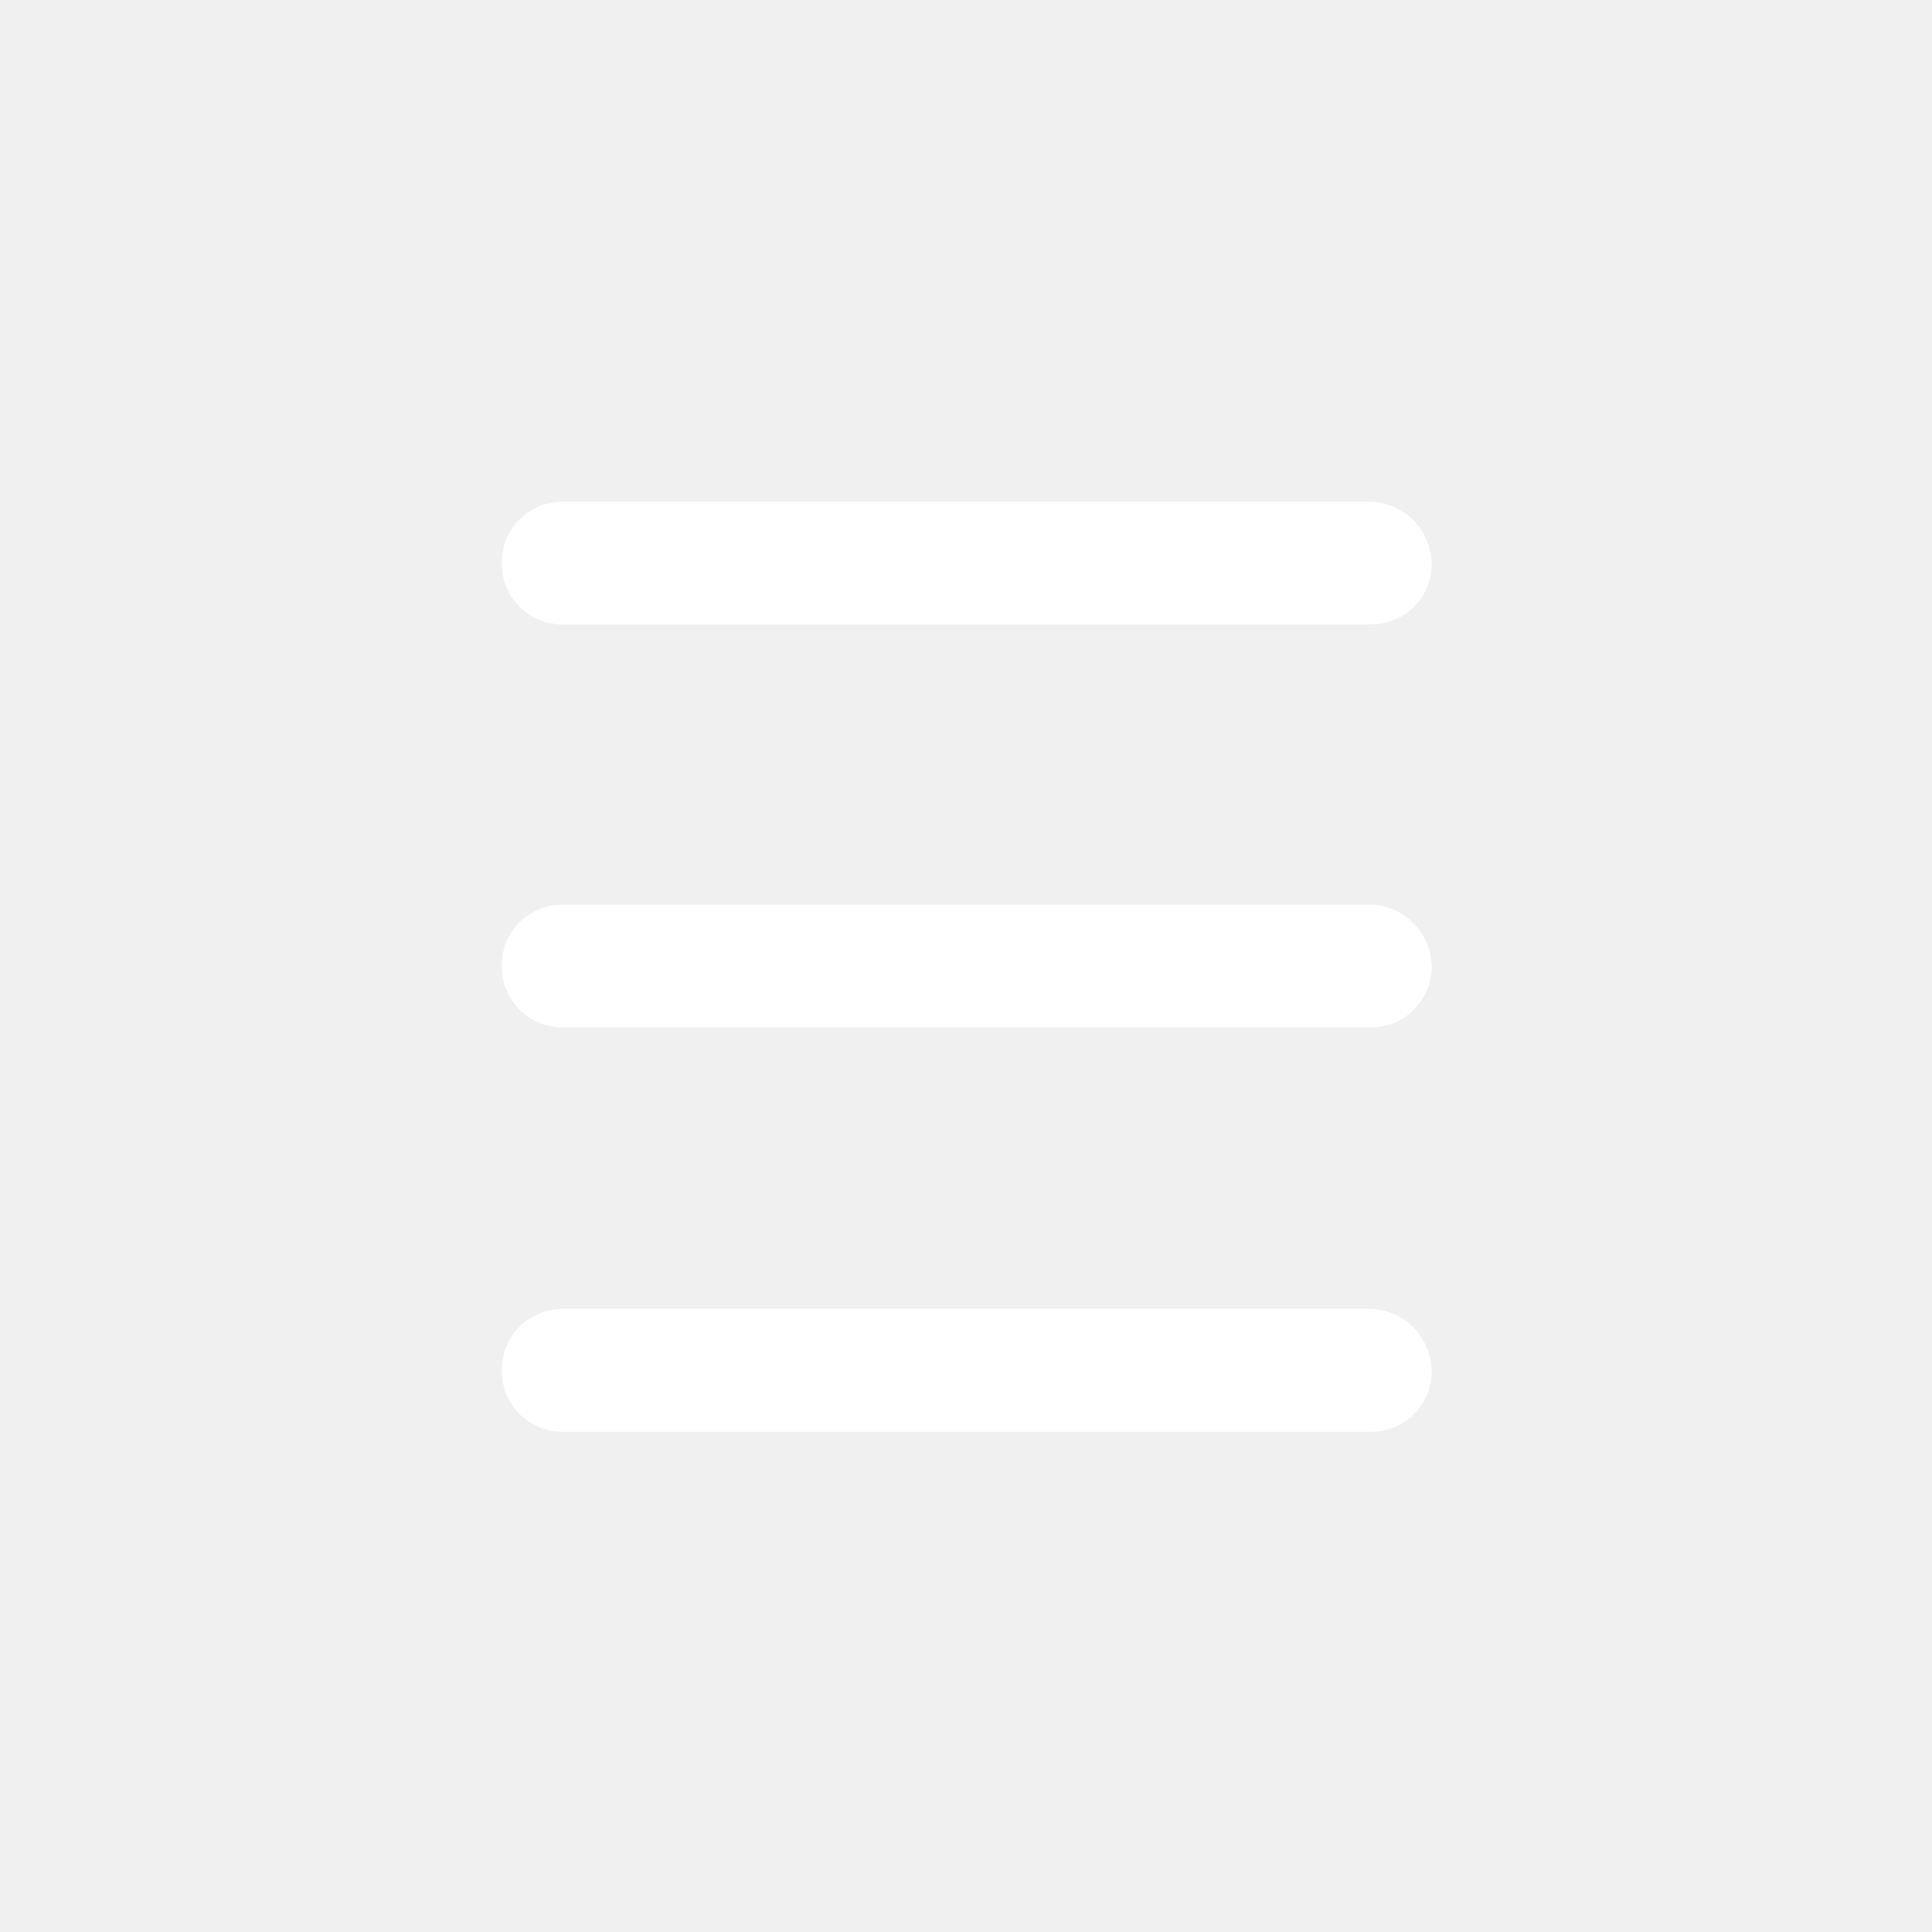
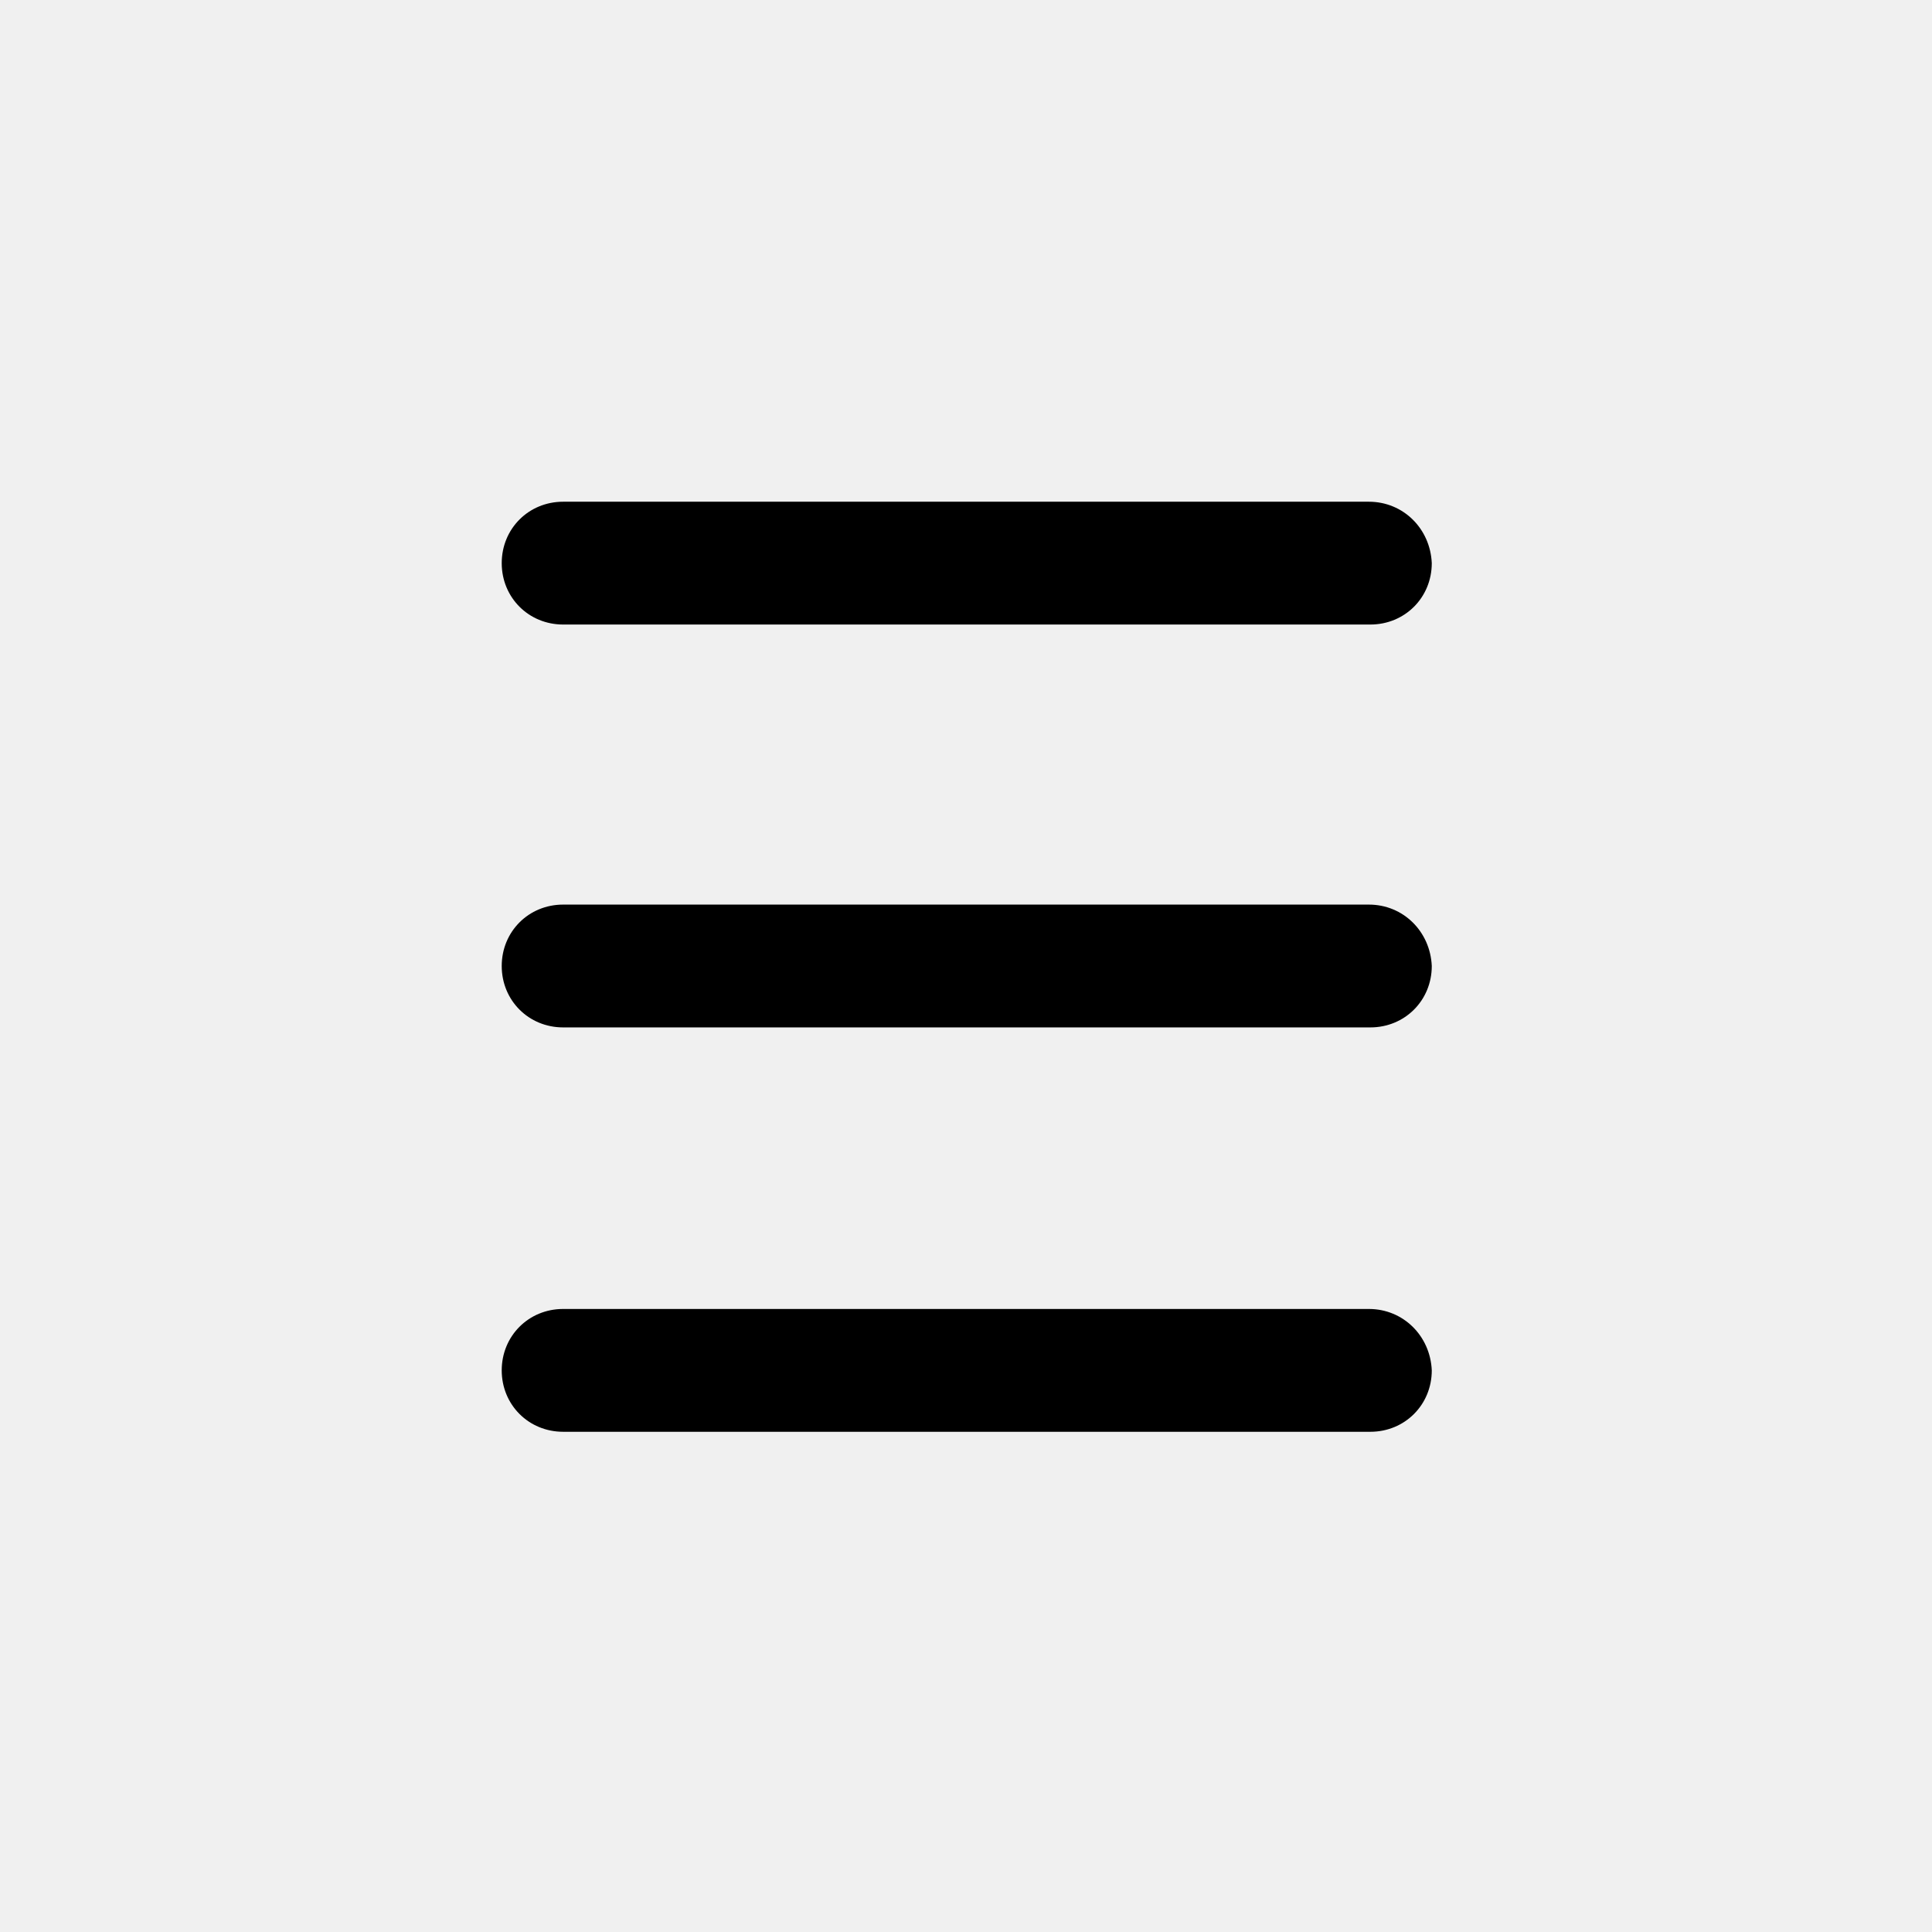
<svg xmlns="http://www.w3.org/2000/svg" version="1.1" viewBox="0 0 129 129" enable-background="new 0 0 129 129" width="512px" height="512px">
  <g>
    <g>
-       <path d="m91.4,33.5h-53.8c-2.3,0-4.1,1.8-4.1,4.1 0,2.3 1.8,4.1 4.1,4.1h53.9c2.3,0 4.1-1.8 4.1-4.1-0.1-2.3-1.9-4.1-4.2-4.1z" fill="#FFFFFF" />
-       <path d="m91.4,87.4h-53.8c-2.3,0-4.1,1.8-4.1,4.1 0,2.3 1.8,4.1 4.1,4.1h53.9c2.3,0 4.1-1.8 4.1-4.1-0.1-2.3-1.9-4.1-4.2-4.1z" fill="#FFFFFF" />
-       <path d="m91.4,60.4h-53.8c-2.3,0-4.1,1.8-4.1,4.1 0,2.3 1.8,4.1 4.1,4.1h53.9c2.3,0 4.1-1.8 4.1-4.1-0.1-2.3-1.9-4.1-4.2-4.1z" fill="#FFFFFF" />
+       <path d="m91.4,33.5h-53.8c-2.3,0-4.1,1.8-4.1,4.1 0,2.3 1.8,4.1 4.1,4.1h53.9c2.3,0 4.1-1.8 4.1-4.1-0.1-2.3-1.9-4.1-4.2-4.1z" fill="#000000" />
+       <path d="m91.4,87.4h-53.8c-2.3,0-4.1,1.8-4.1,4.1 0,2.3 1.8,4.1 4.1,4.1h53.9c2.3,0 4.1-1.8 4.1-4.1-0.1-2.3-1.9-4.1-4.2-4.1z" fill="#000000" />
+       <path d="m91.4,60.4h-53.8c-2.3,0-4.1,1.8-4.1,4.1 0,2.3 1.8,4.1 4.1,4.1h53.9c2.3,0 4.1-1.8 4.1-4.1-0.1-2.3-1.9-4.1-4.2-4.1z" fill="#000000" />
    </g>
  </g>
</svg>
